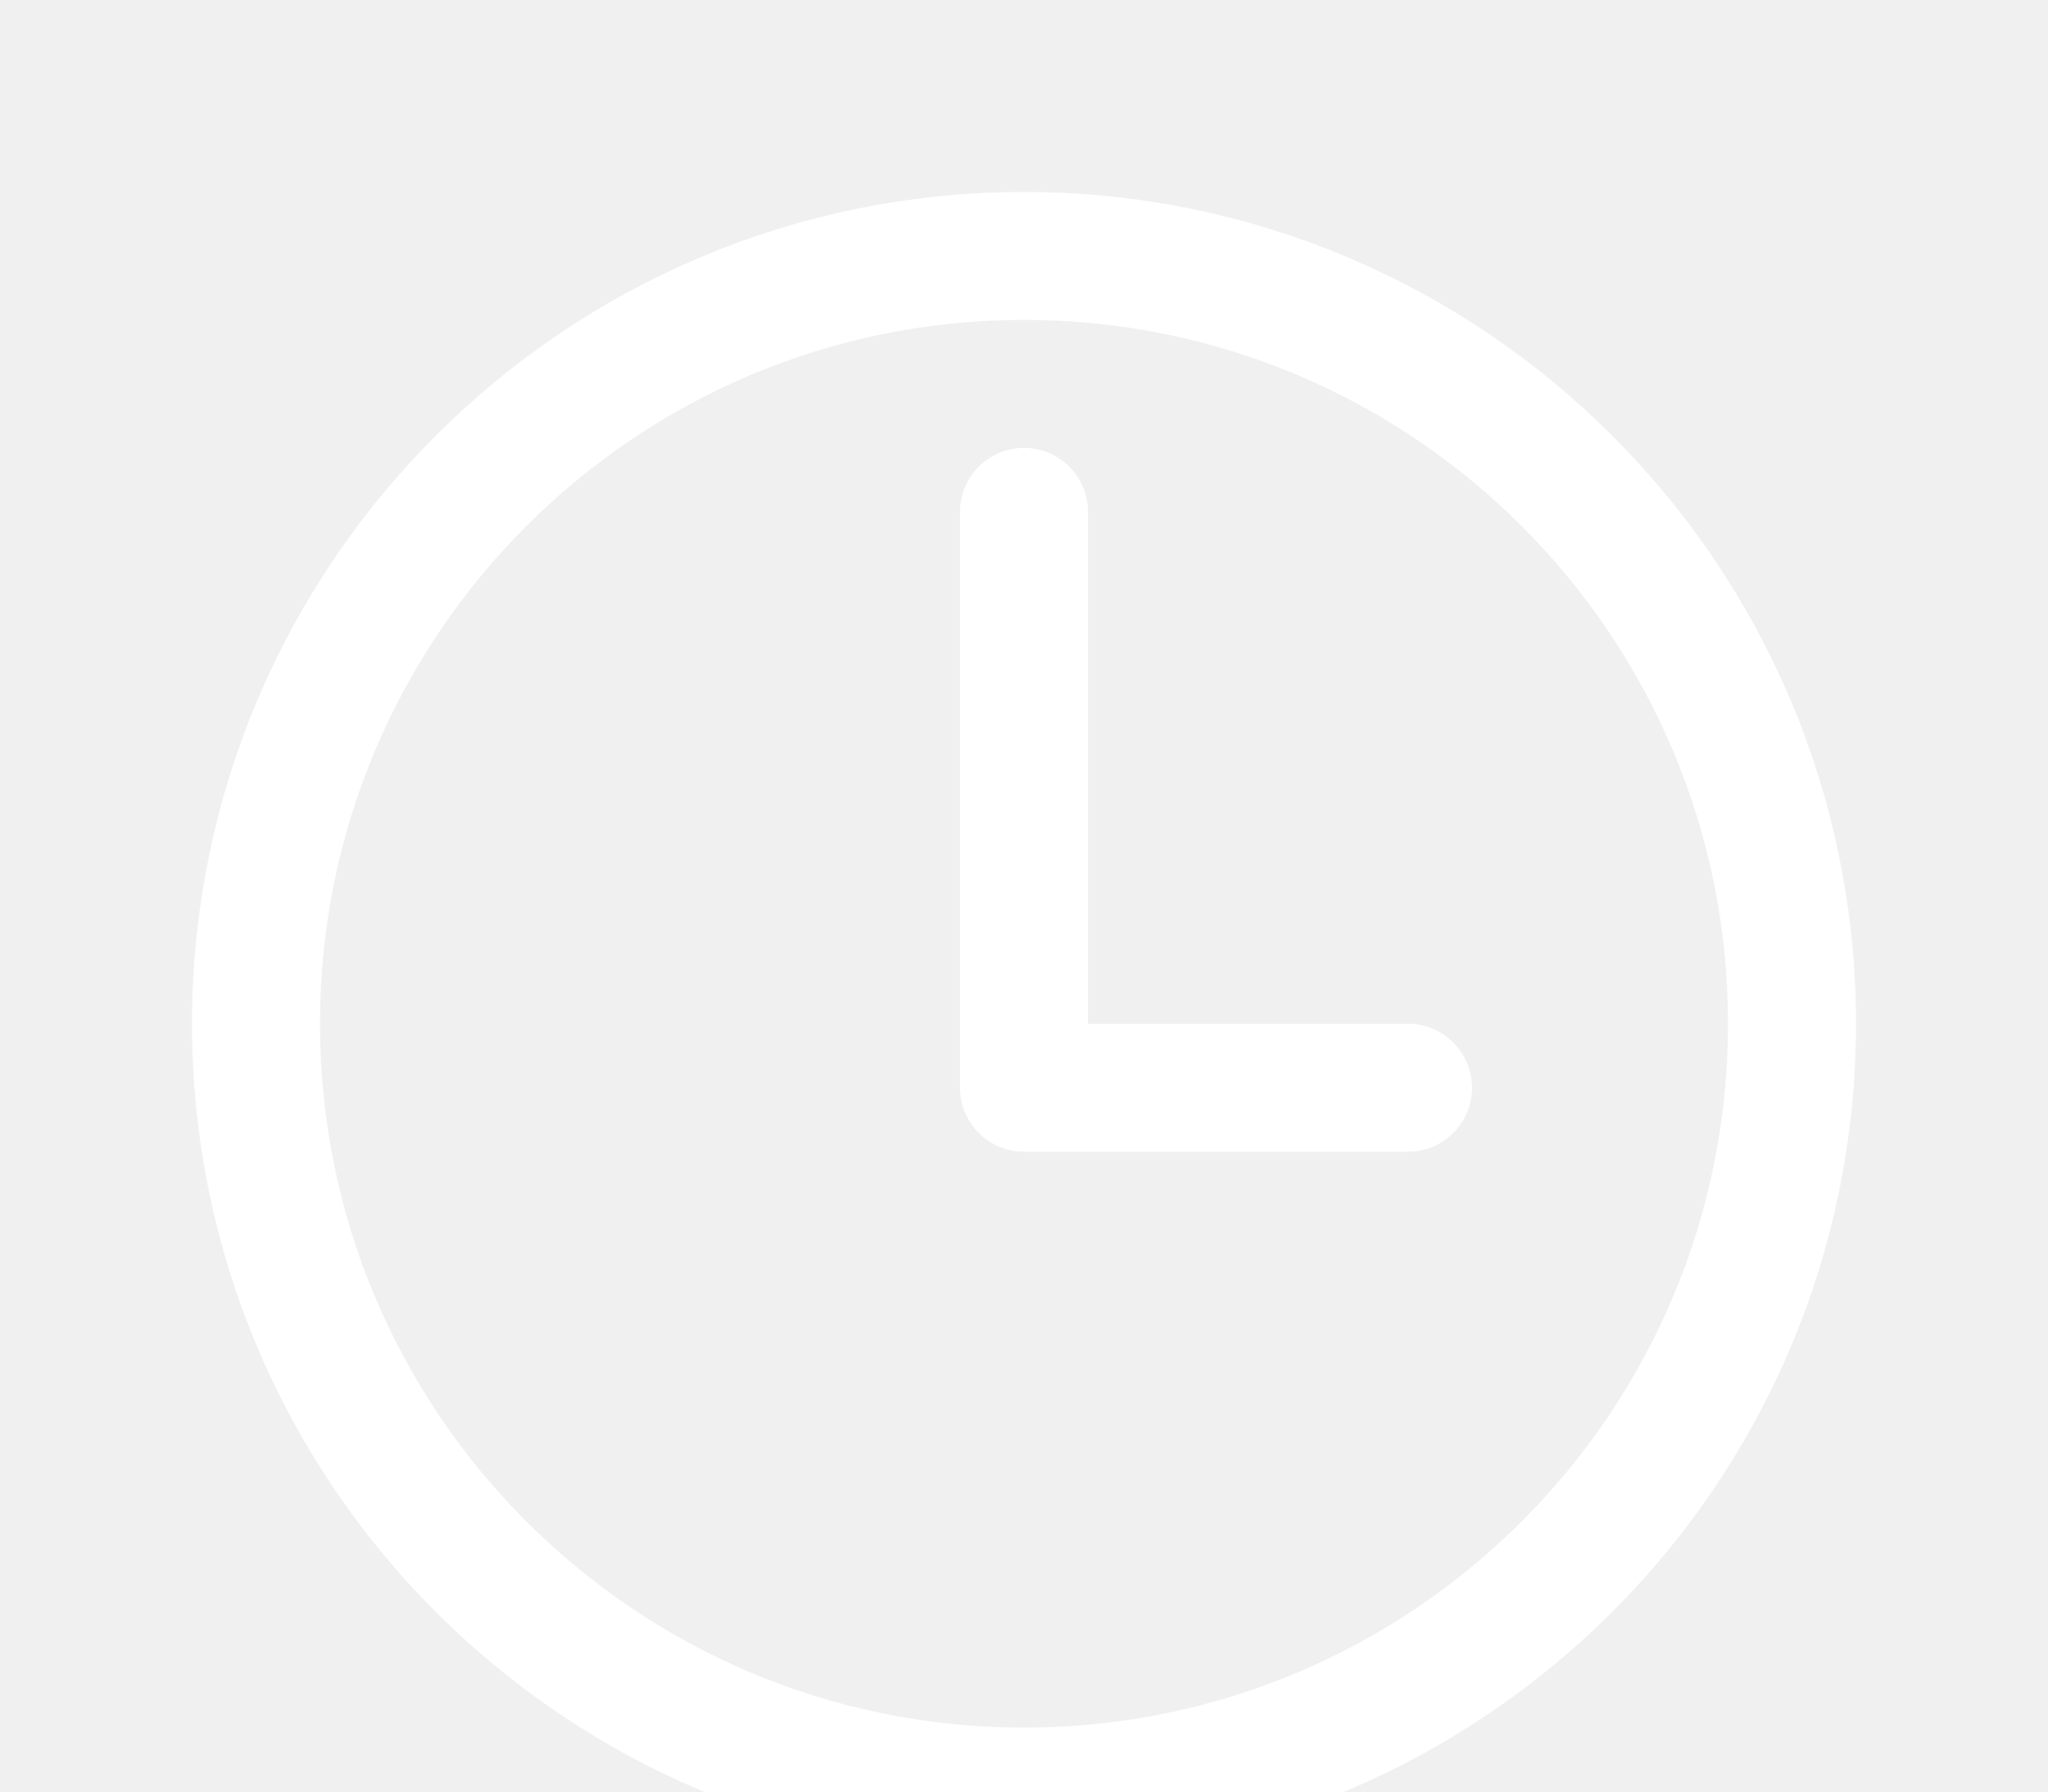
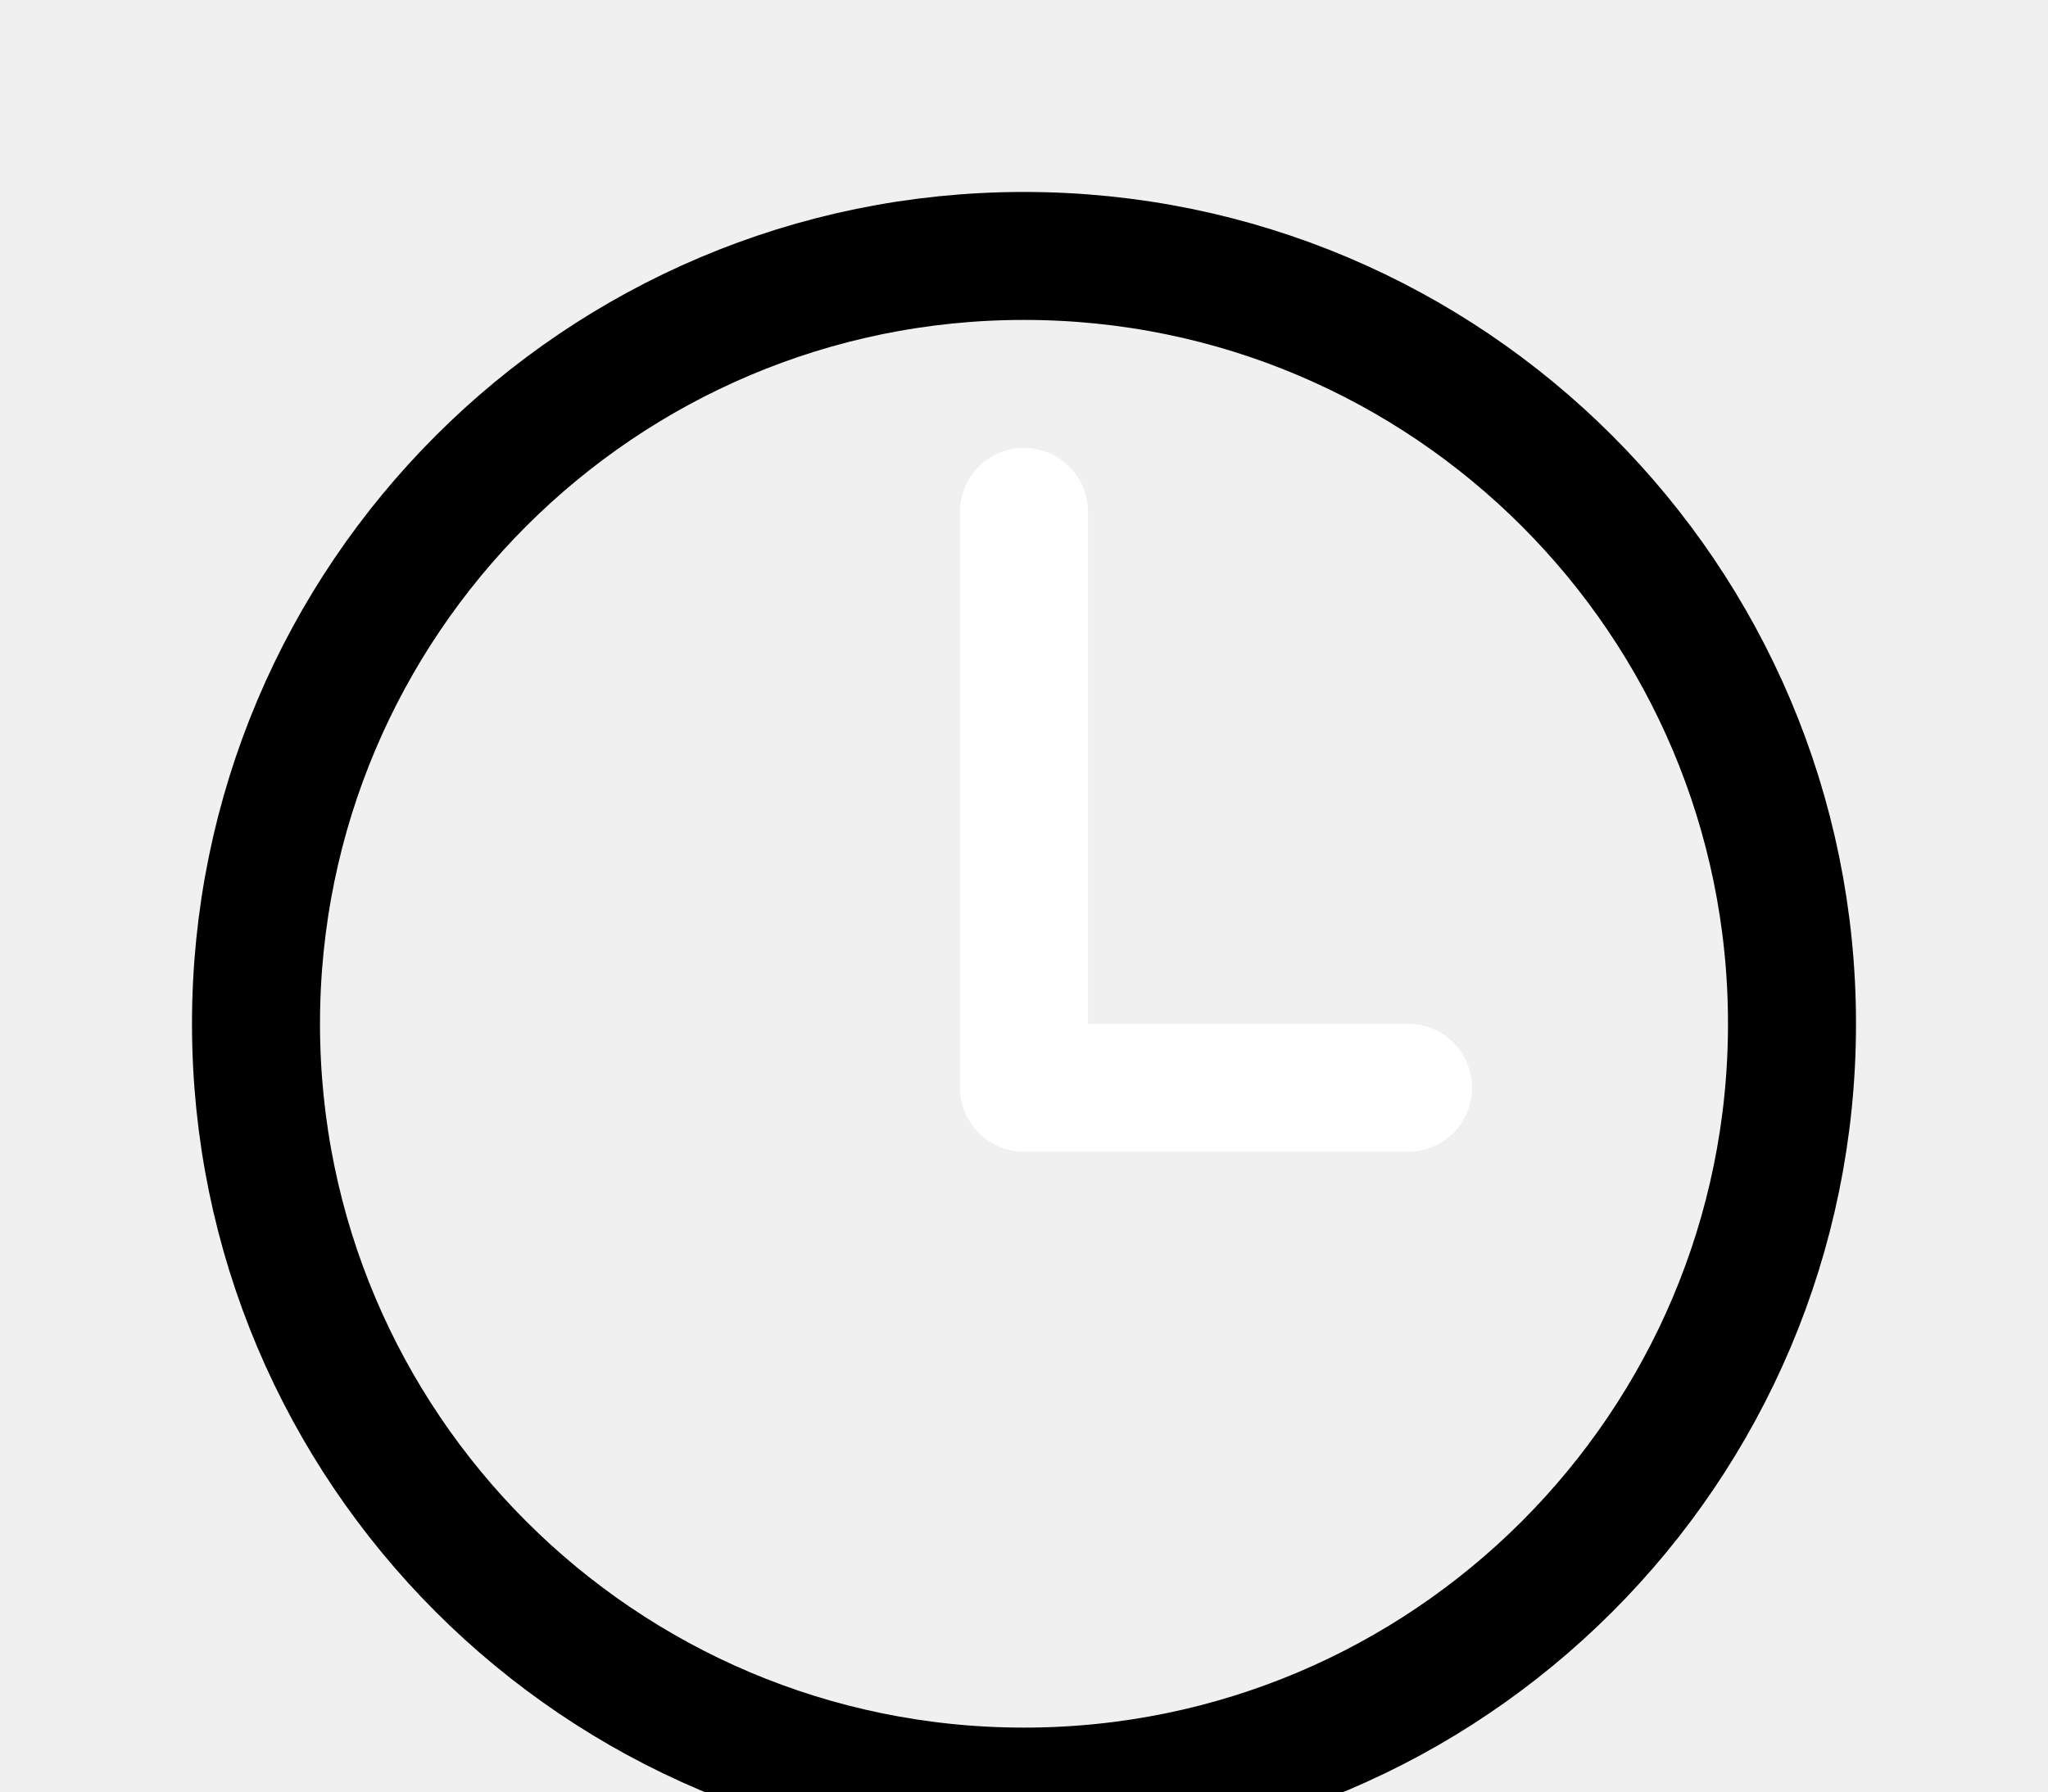
<svg xmlns="http://www.w3.org/2000/svg" width="40" height="35" viewBox="0 0 40 35" fill="none">
  <g id="ion:time-outline">
-     <path id="Vector" d="M20 5C11.719 5 5 11.719 5 20C5 28.281 11.719 35 20 35C28.281 35 35 28.281 35 20C35 11.719 28.281 5 20 5Z" stroke="white" stroke-width="2.5" stroke-miterlimit="10" />
+     <path id="Vector" d="M20 5C11.719 5 5 11.719 5 20C5 28.281 11.719 35 20 35C28.281 35 35 28.281 35 20C35 11.719 28.281 5 20 5Z" stroke="black" stroke-width="2.5" stroke-miterlimit="10" />
    <path id="Vector_2" d="M20 10V21.25H27.5" stroke="white" stroke-width="2.5" stroke-linecap="round" stroke-linejoin="round" />
  </g>
</svg>
